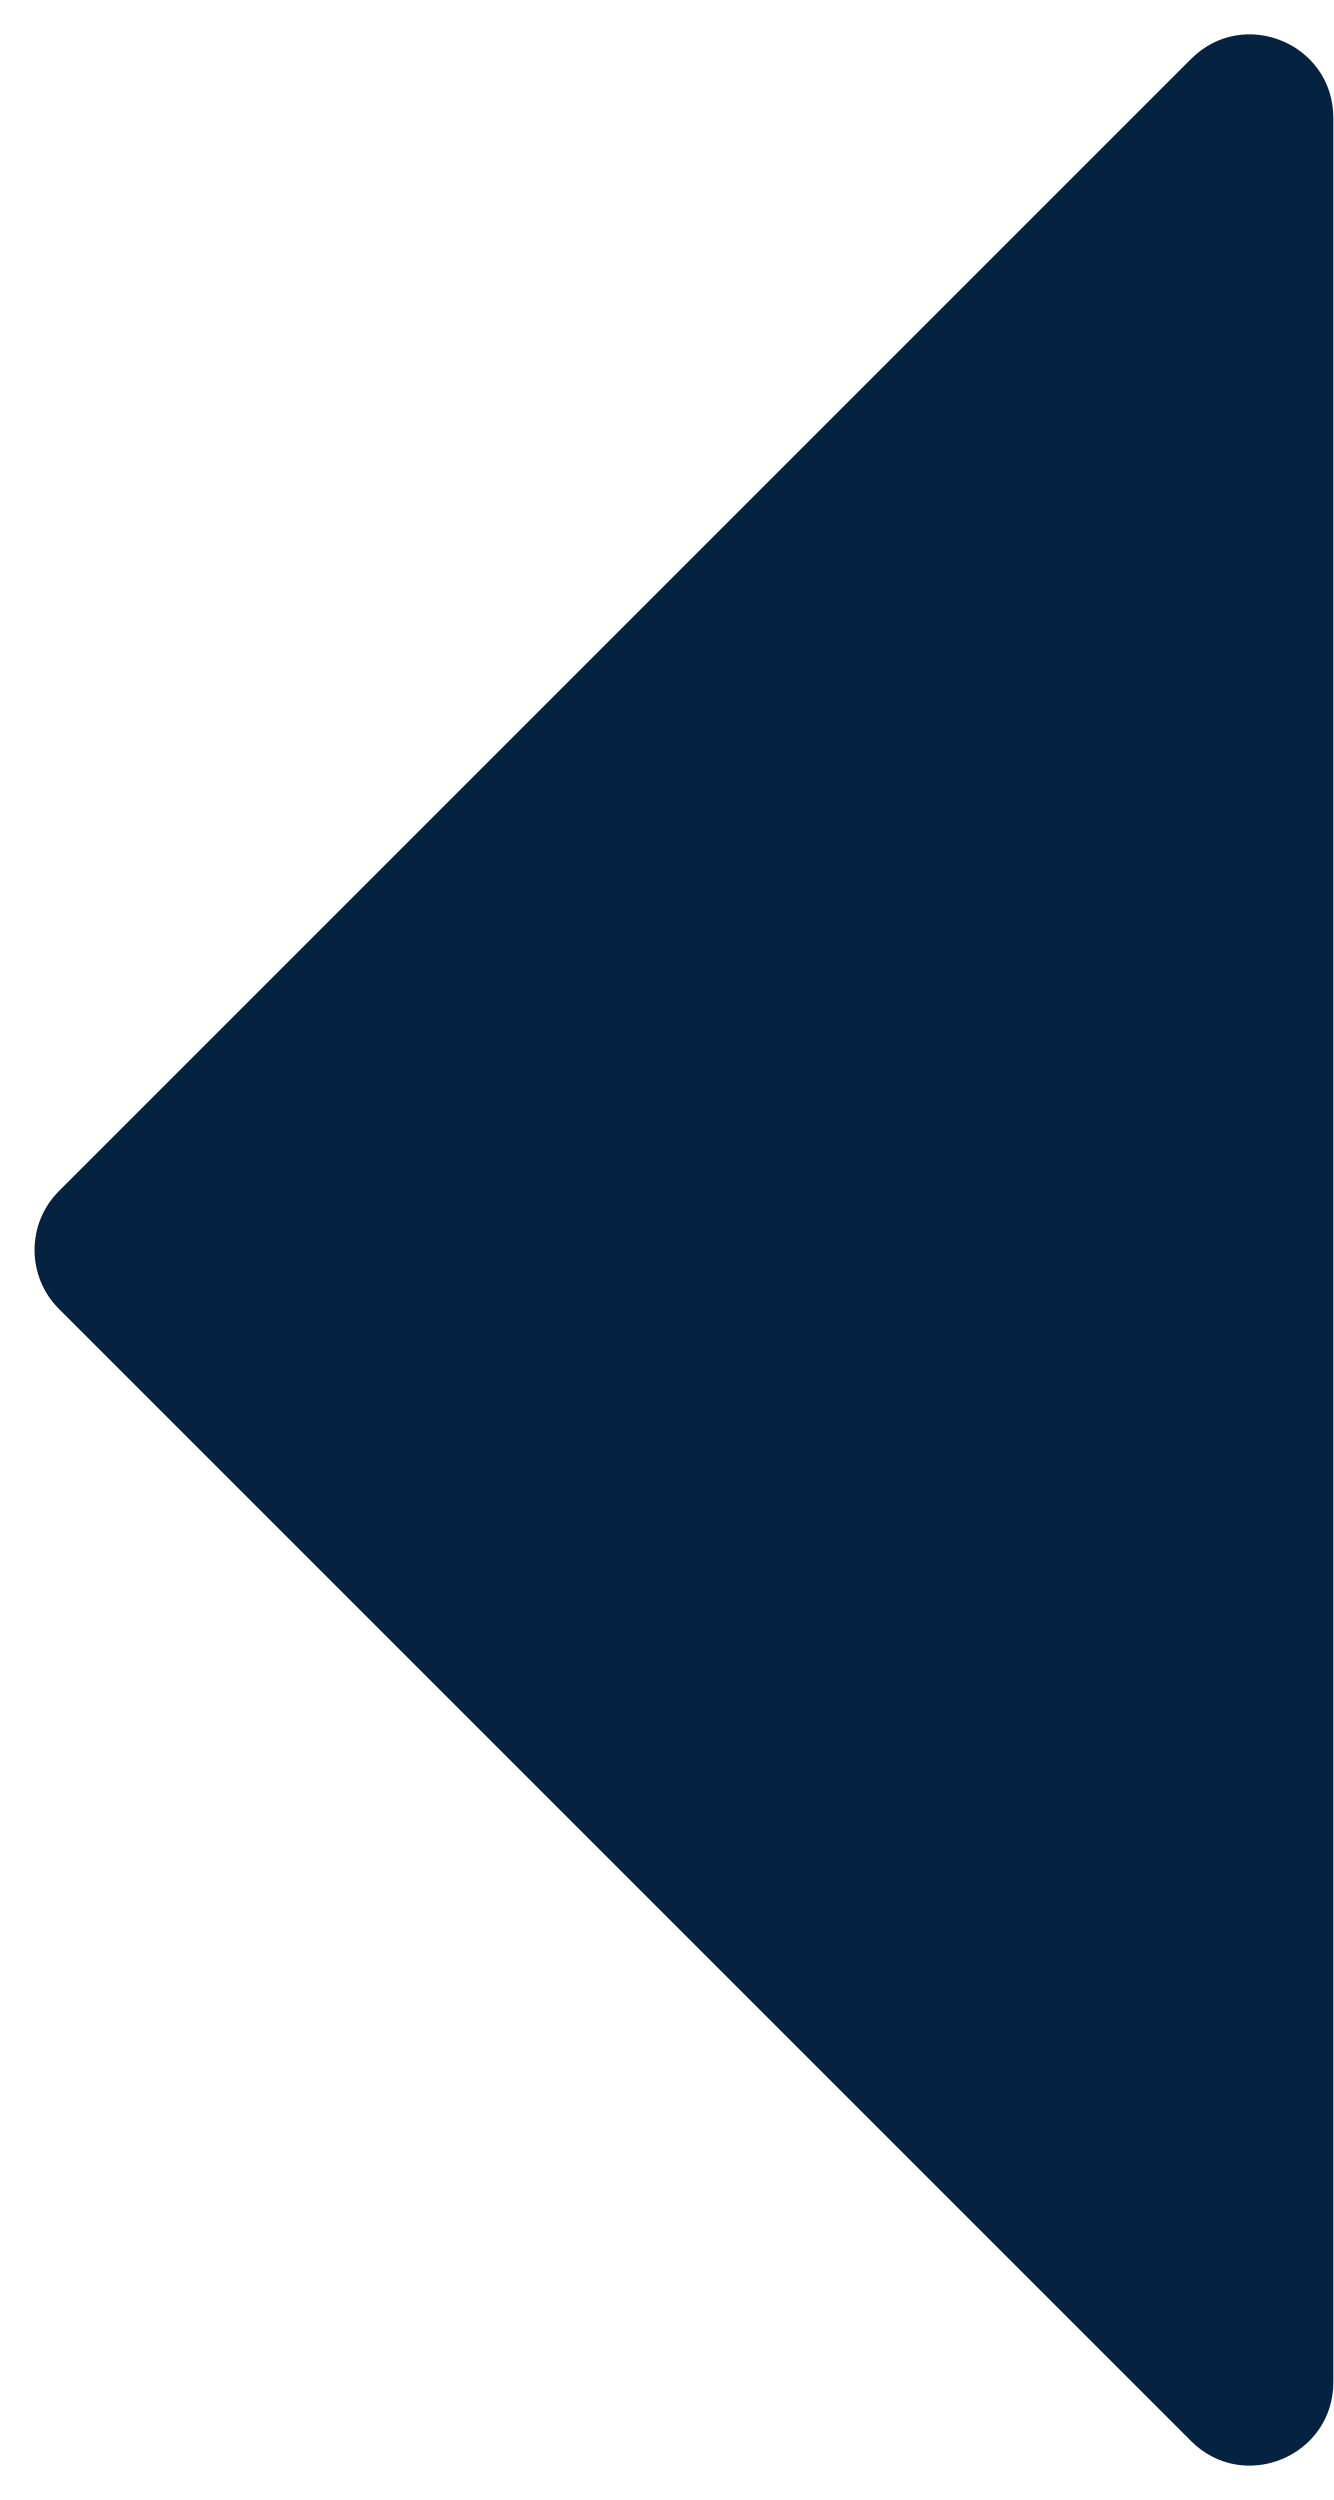
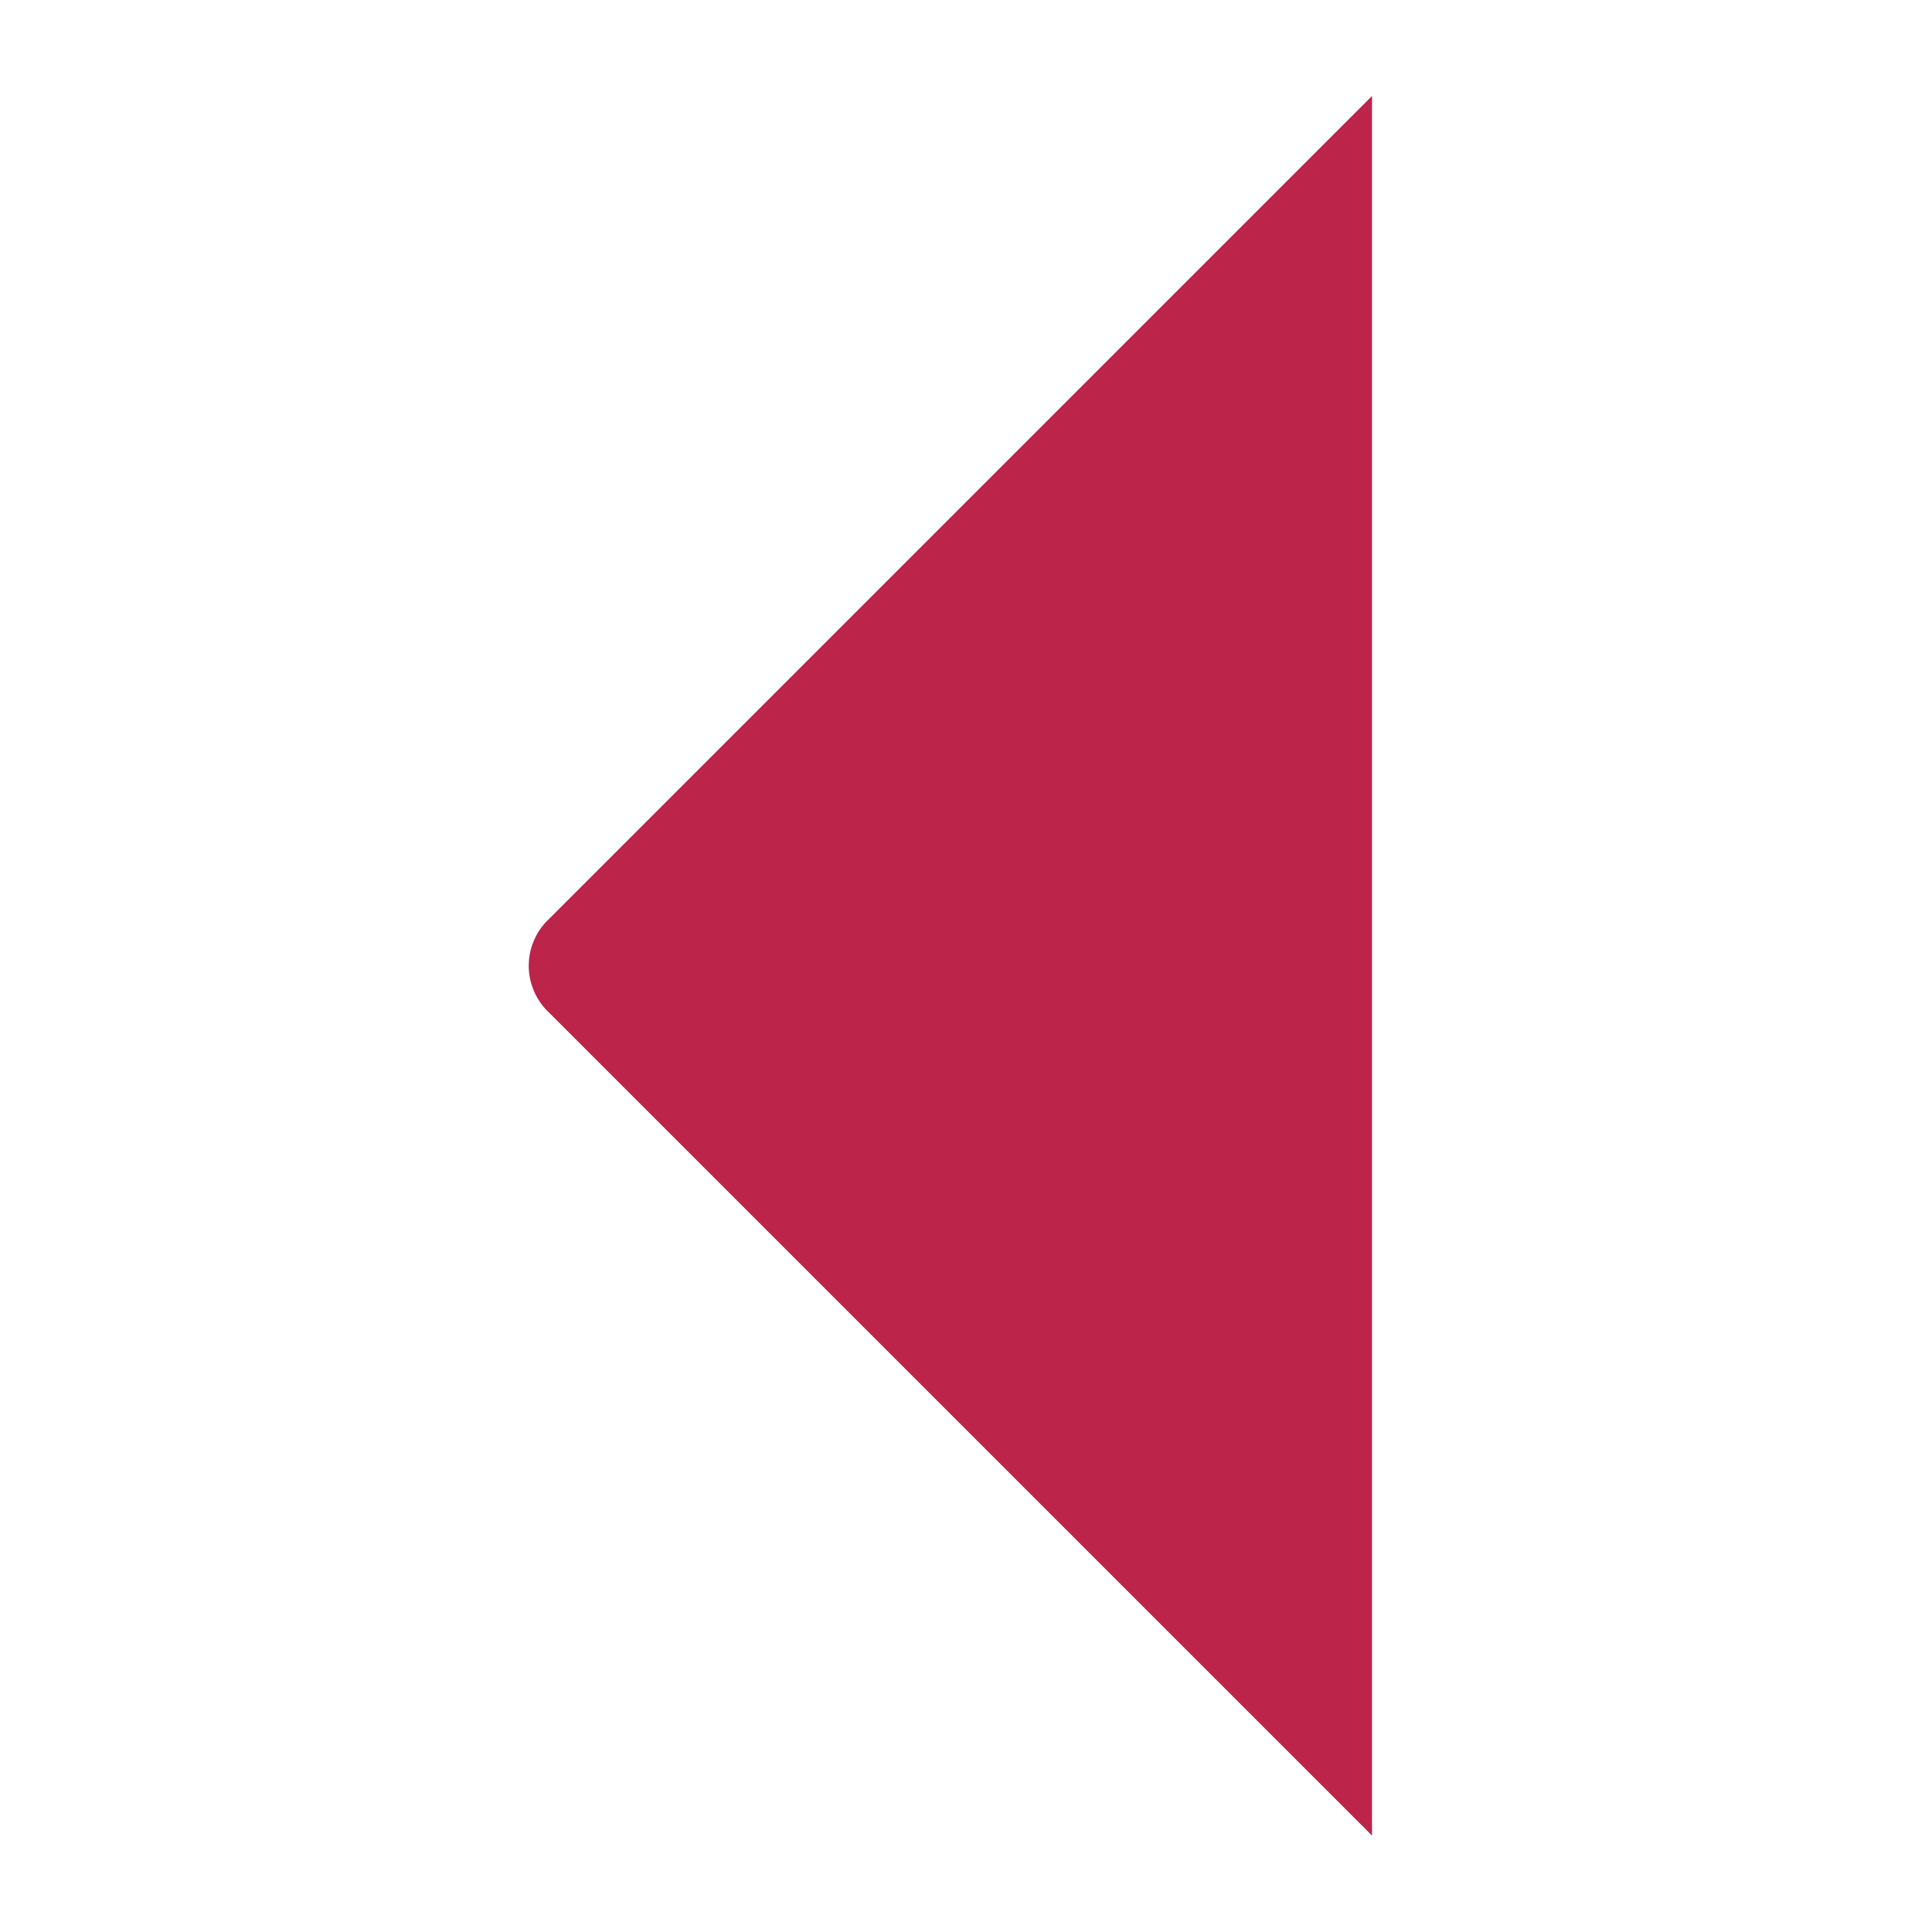
- <svg xmlns="http://www.w3.org/2000/svg" width="16" height="30" viewBox="0 0 16 30" fill="none">
-   <path d="M0.707 15.707L14.293 29.293C14.923 29.923 16 29.477 16 28.586V1.414C16 0.523 14.923 0.077 14.293 0.707L0.707 14.293C0.317 14.683 0.317 15.317 0.707 15.707Z" fill="#052240" />
+ <svg xmlns="http://www.w3.org/2000/svg" width="33" height="33" viewBox="0 0 33 33" fill="none">
+   <path d="M23.435 1.639L9.378 15.696C9.268 15.798 9.181 15.922 9.122 16.06C9.062 16.198 9.031 16.346 9.031 16.496C9.031 16.646 9.062 16.794 9.122 16.932C9.181 17.069 9.268 17.193 9.378 17.296L23.435 31.353" fill="#BC244A" />
</svg>
